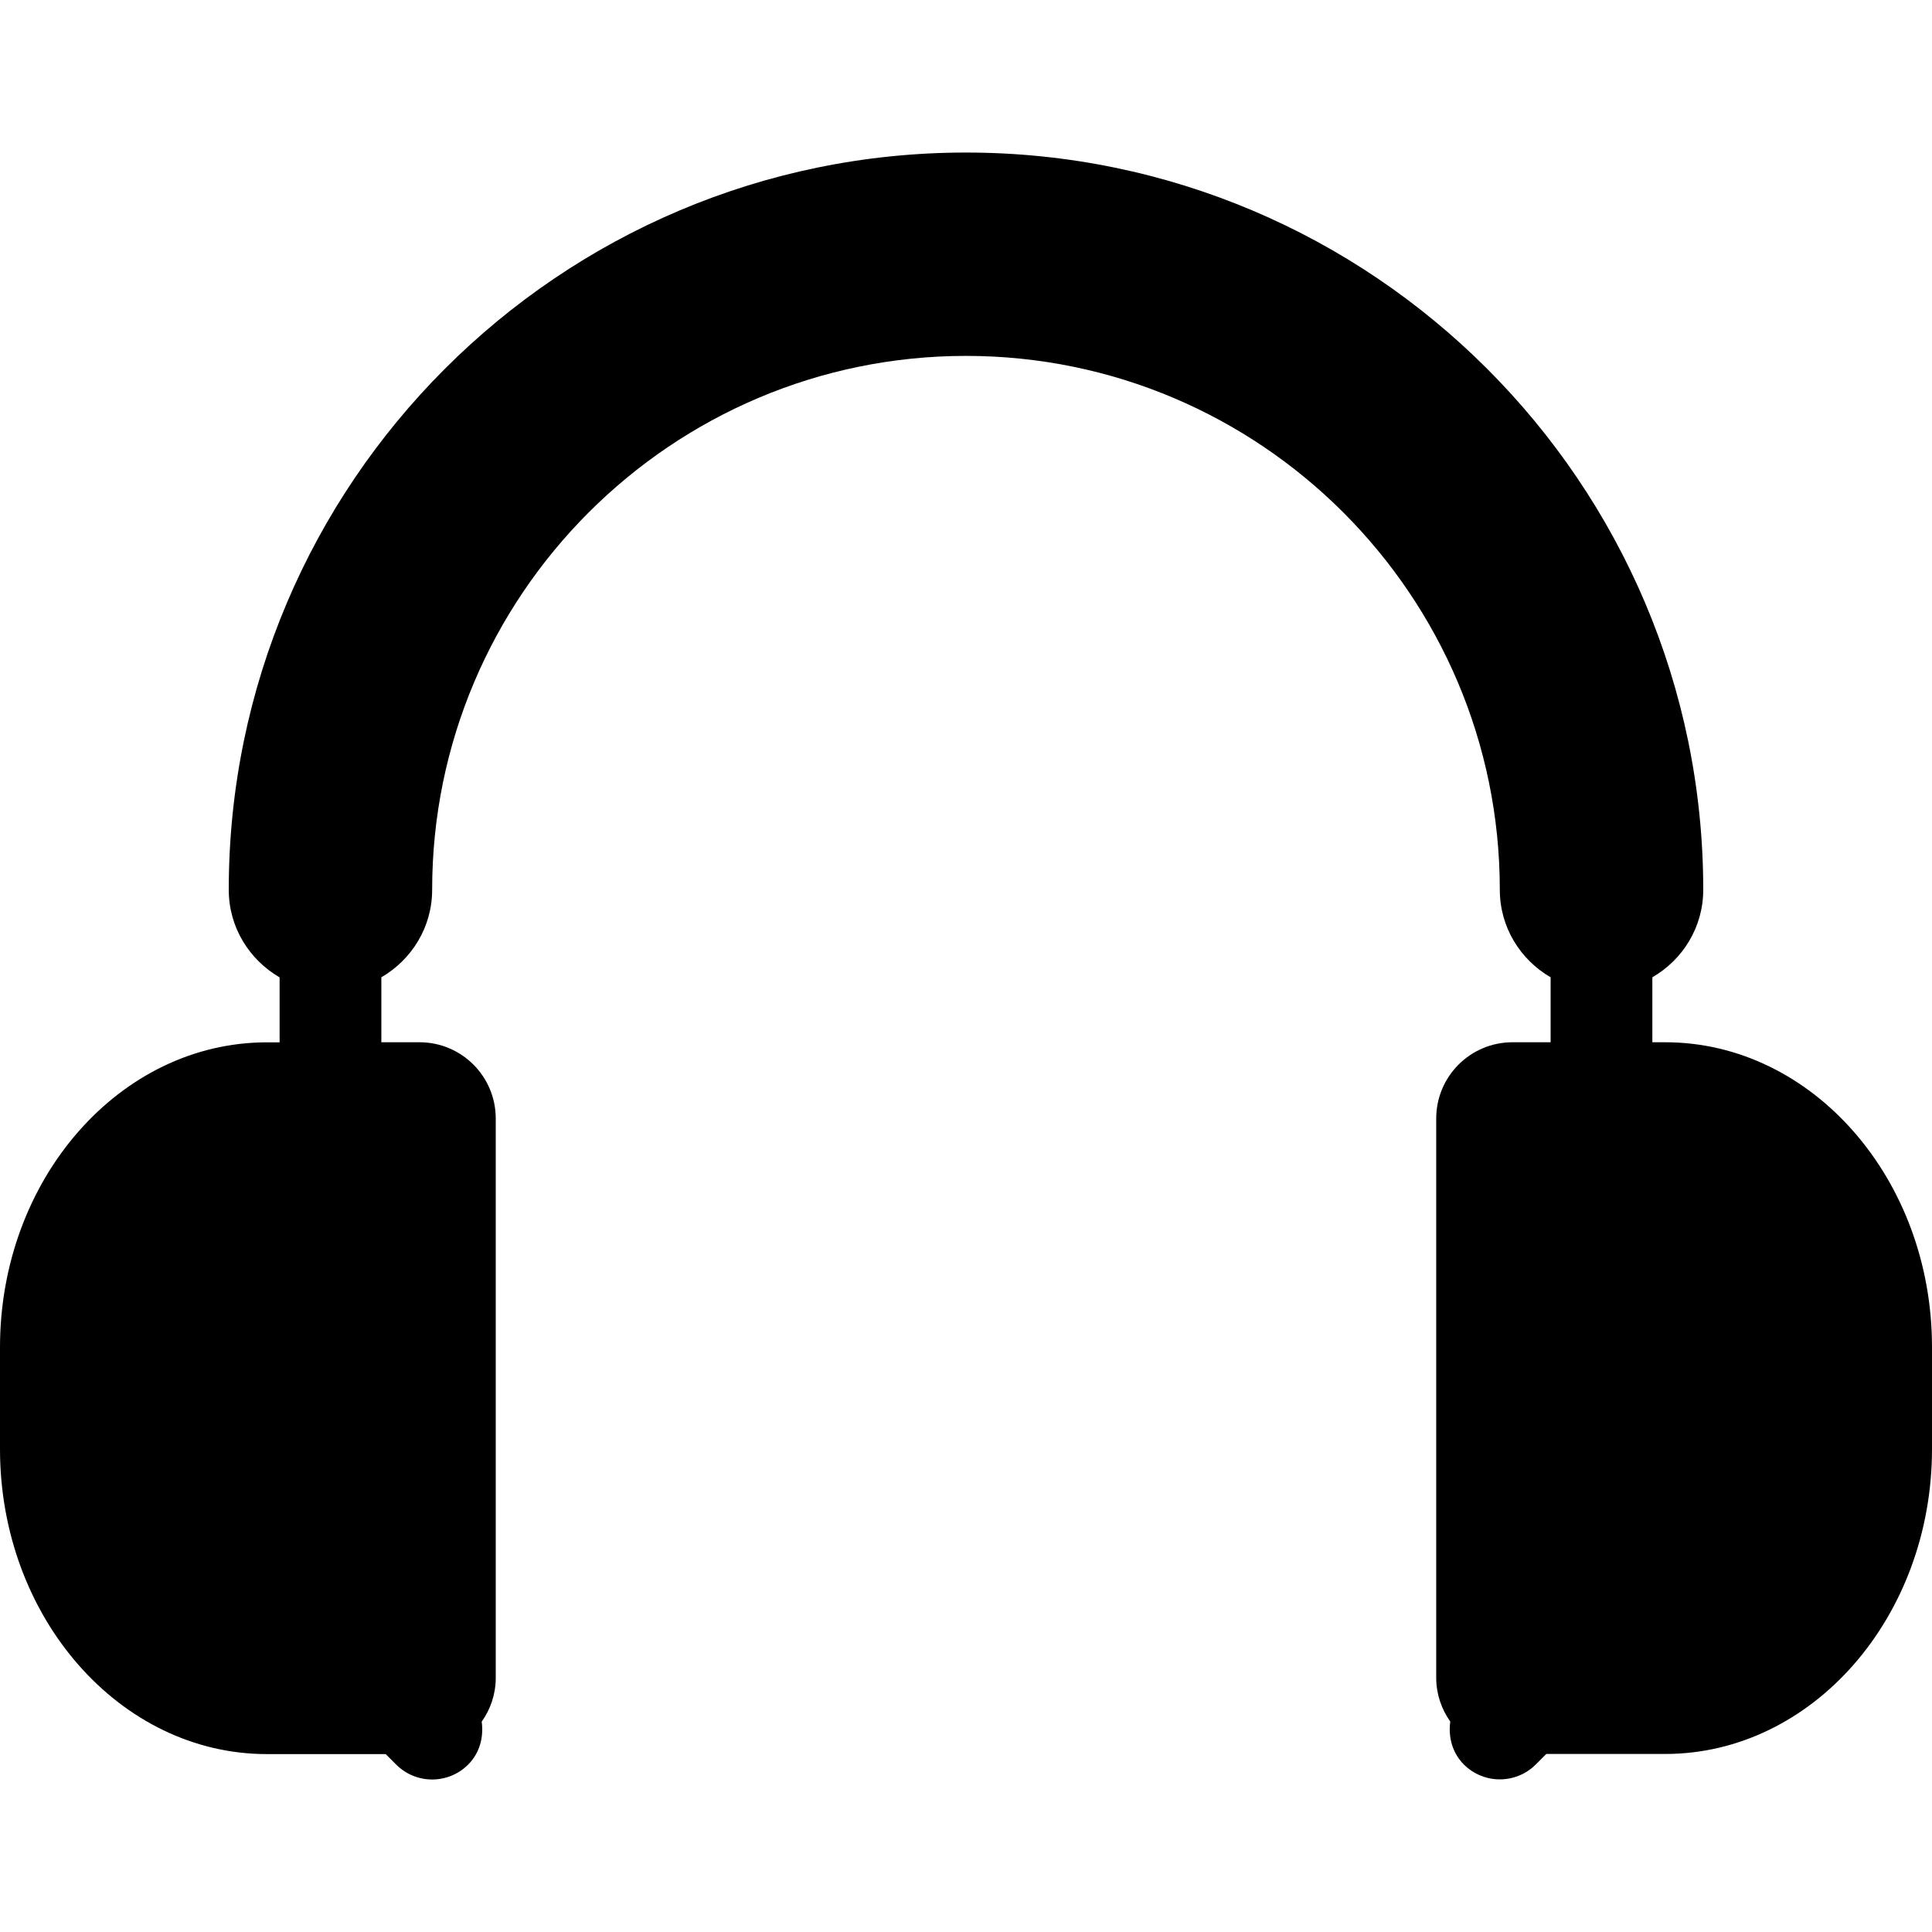
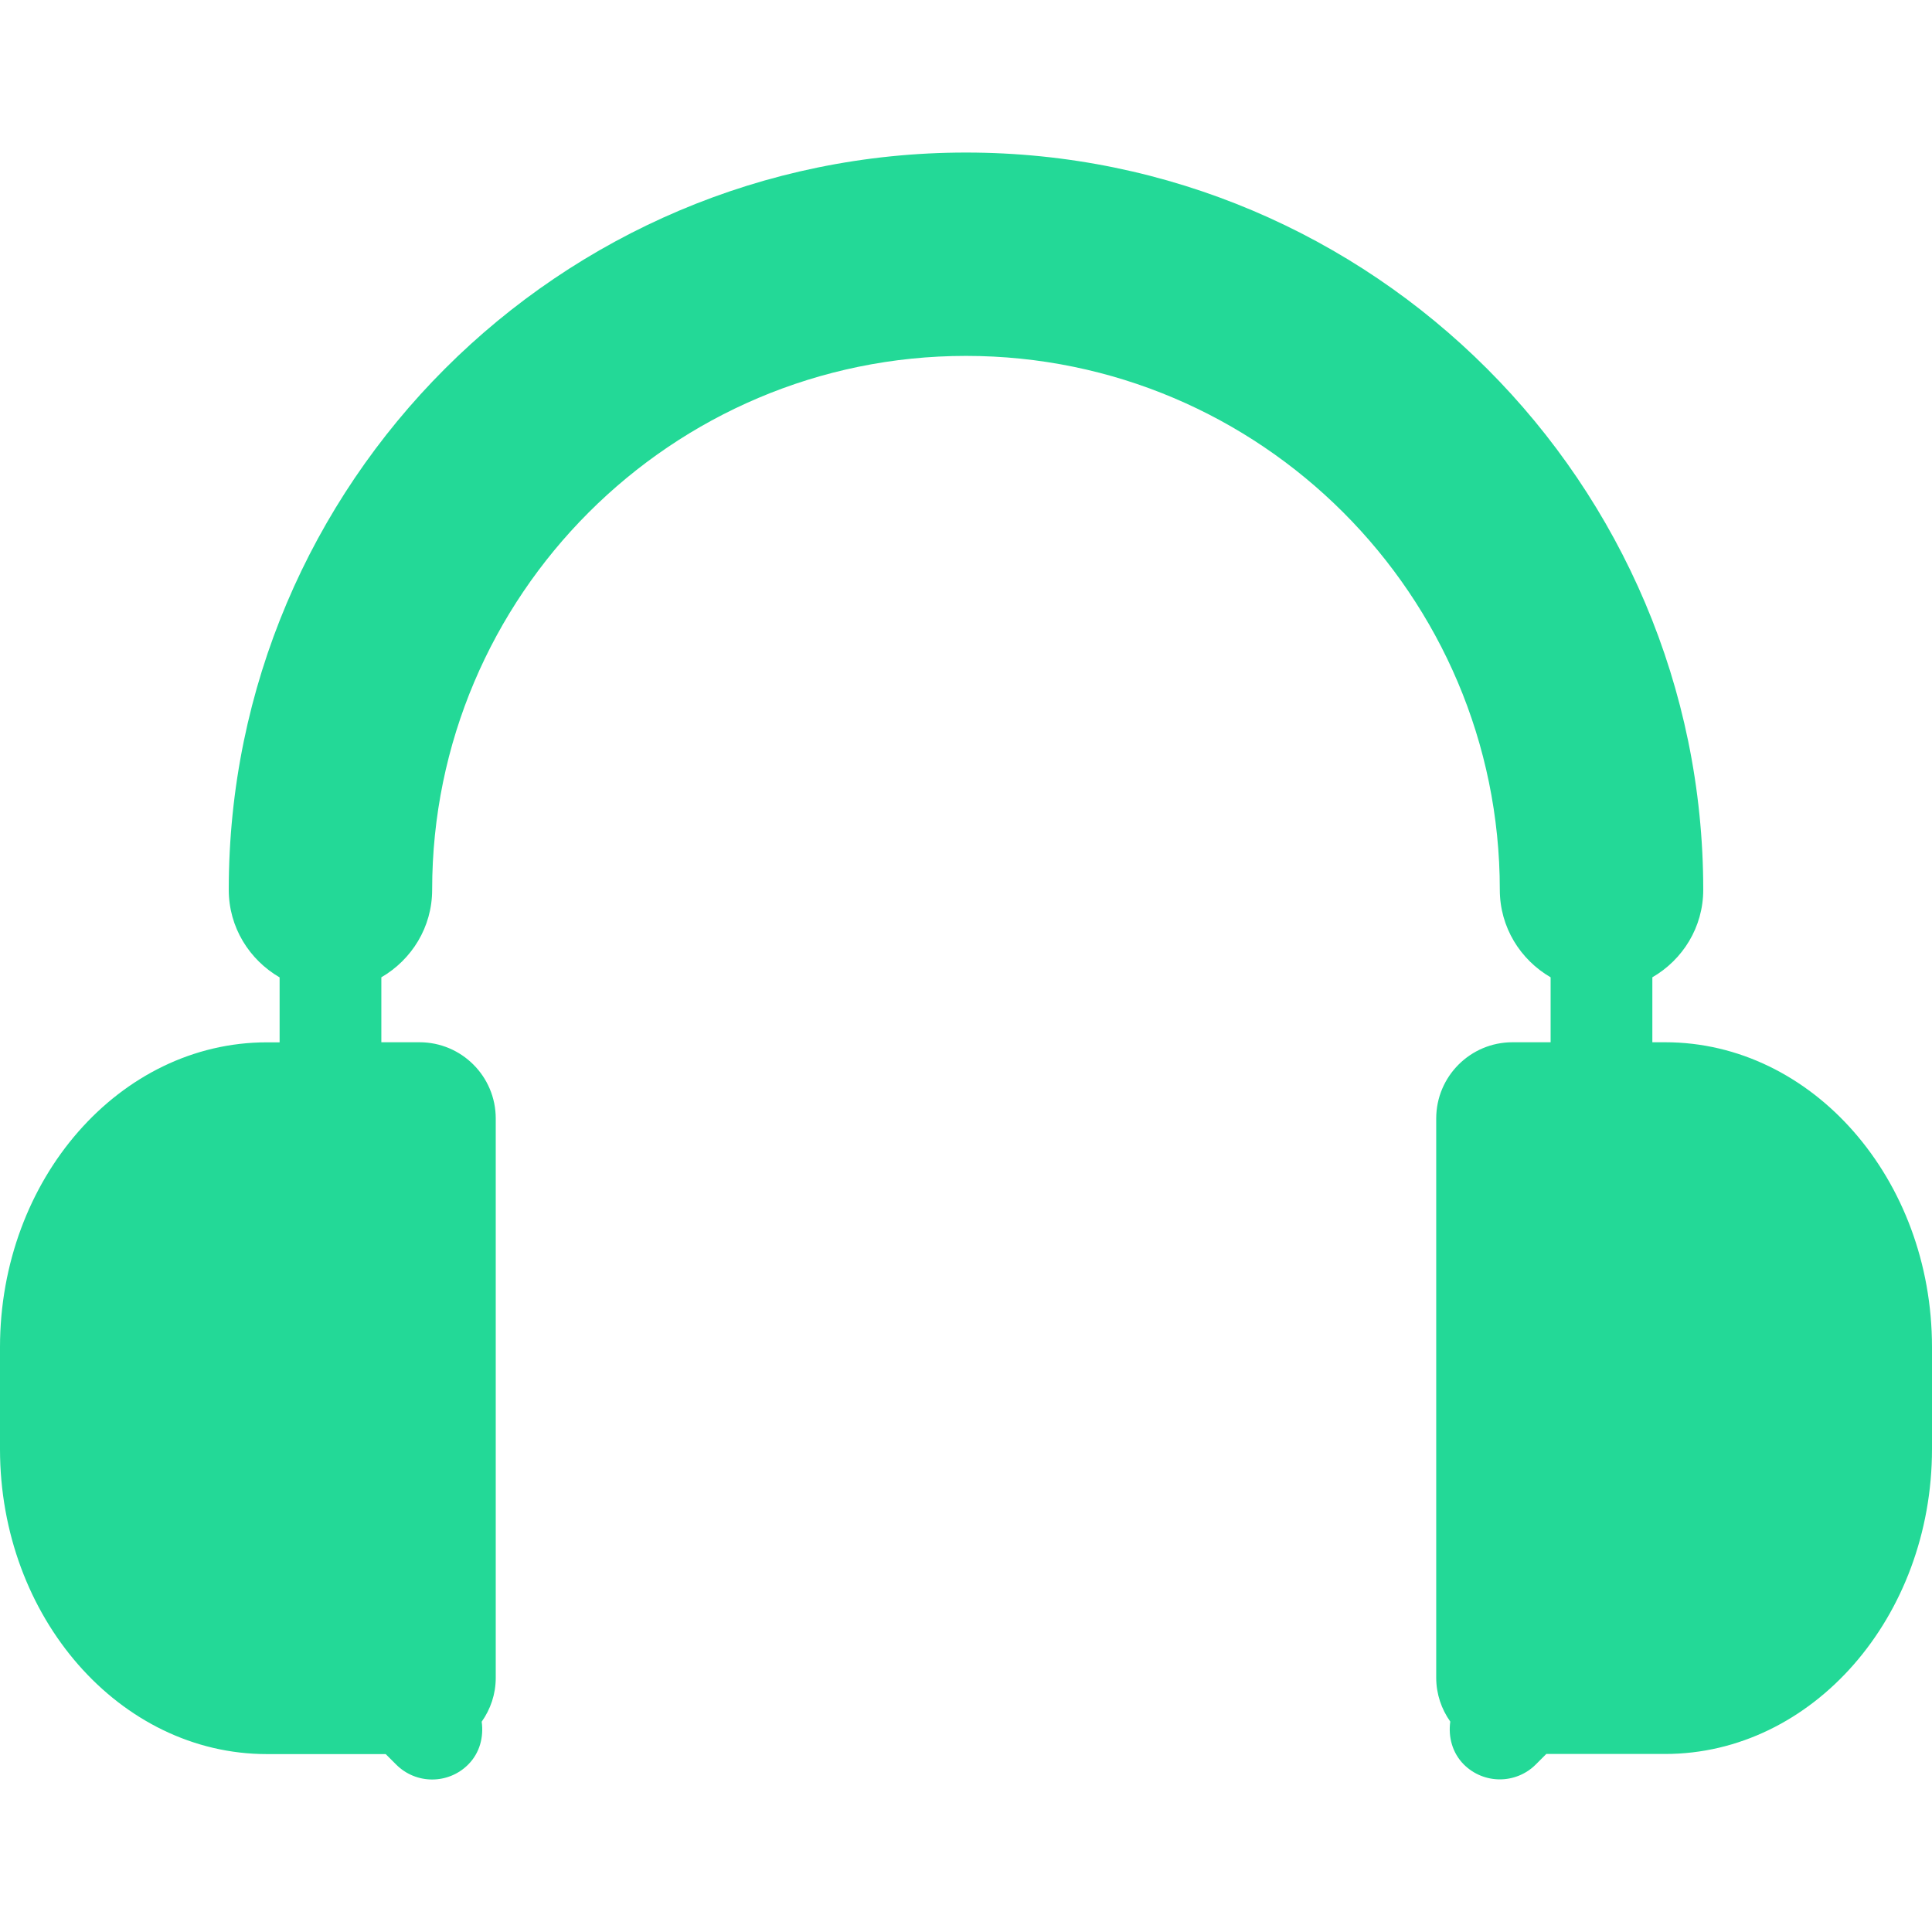
<svg xmlns="http://www.w3.org/2000/svg" version="1.1" id="Capa_1" x="0px" y="0px" width="47px" height="47px" viewBox="0 0 47 47" style="enable-background:new 0 0 47 47;" xml:space="preserve">
  <g>
-     <path d="M40.508,25.355h-0.311v-1.58c0.738-0.428,1.238-1.216,1.238-2.13c0-9.888-8.045-17.934-17.935-17.934   c-9.889,0-17.935,8.046-17.935,17.935c0,0.914,0.5,1.702,1.237,2.131v1.58h-0.31C2.913,25.357,0,28.685,0,32.775v2.477   c0,4.092,2.913,7.42,6.493,7.42h2.89l0.256,0.256c0.241,0.241,0.558,0.362,0.874,0.362c0.317,0,0.634-0.121,0.875-0.362   c0.285-0.285,0.382-0.673,0.33-1.044c0.214-0.302,0.342-0.669,0.342-1.067V27.21c0-1.025-0.831-1.855-1.855-1.855H9.277v-1.58   c0.736-0.428,1.236-1.216,1.236-2.13c0-7.161,5.826-12.987,12.987-12.987s12.986,5.826,12.986,12.987c0,0.914,0.5,1.702,1.236,2.13   v1.58h-0.928c-1.023,0-1.855,0.83-1.855,1.855v13.605c0,0.397,0.129,0.766,0.342,1.066c-0.051,0.371,0.046,0.758,0.33,1.044   c0.242,0.241,0.559,0.362,0.875,0.362s0.634-0.121,0.875-0.362l0.256-0.256h2.89c3.58,0,6.493-3.328,6.493-7.42v-2.476   C47.001,28.685,44.088,25.355,40.508,25.355z" />
+     <path fill="#23d997" d="M40.508,25.355h-0.311v-1.58c0.738-0.428,1.238-1.216,1.238-2.13c0-9.888-8.045-17.934-17.935-17.934   c-9.889,0-17.935,8.046-17.935,17.935c0,0.914,0.5,1.702,1.237,2.131v1.58h-0.31C2.913,25.357,0,28.685,0,32.775v2.477   c0,4.092,2.913,7.42,6.493,7.42h2.89l0.256,0.256c0.241,0.241,0.558,0.362,0.874,0.362c0.317,0,0.634-0.121,0.875-0.362   c0.285-0.285,0.382-0.673,0.33-1.044c0.214-0.302,0.342-0.669,0.342-1.067V27.21c0-1.025-0.831-1.855-1.855-1.855H9.277v-1.58   c0.736-0.428,1.236-1.216,1.236-2.13c0-7.161,5.826-12.987,12.987-12.987s12.986,5.826,12.986,12.987c0,0.914,0.5,1.702,1.236,2.13   v1.58h-0.928c-1.023,0-1.855,0.83-1.855,1.855v13.605c0,0.397,0.129,0.766,0.342,1.066c-0.051,0.371,0.046,0.758,0.33,1.044   c0.242,0.241,0.559,0.362,0.875,0.362s0.634-0.121,0.875-0.362l0.256-0.256h2.89c3.58,0,6.493-3.328,6.493-7.42v-2.476   C47.001,28.685,44.088,25.355,40.508,25.355z" />
  </g>
  <g>
</g>
  <g>
</g>
  <g>
</g>
  <g>
</g>
  <g>
</g>
  <g>
</g>
  <g>
</g>
  <g>
</g>
  <g>
</g>
  <g>
</g>
  <g>
</g>
  <g>
</g>
  <g>
</g>
  <g>
</g>
  <g>
</g>
</svg>
